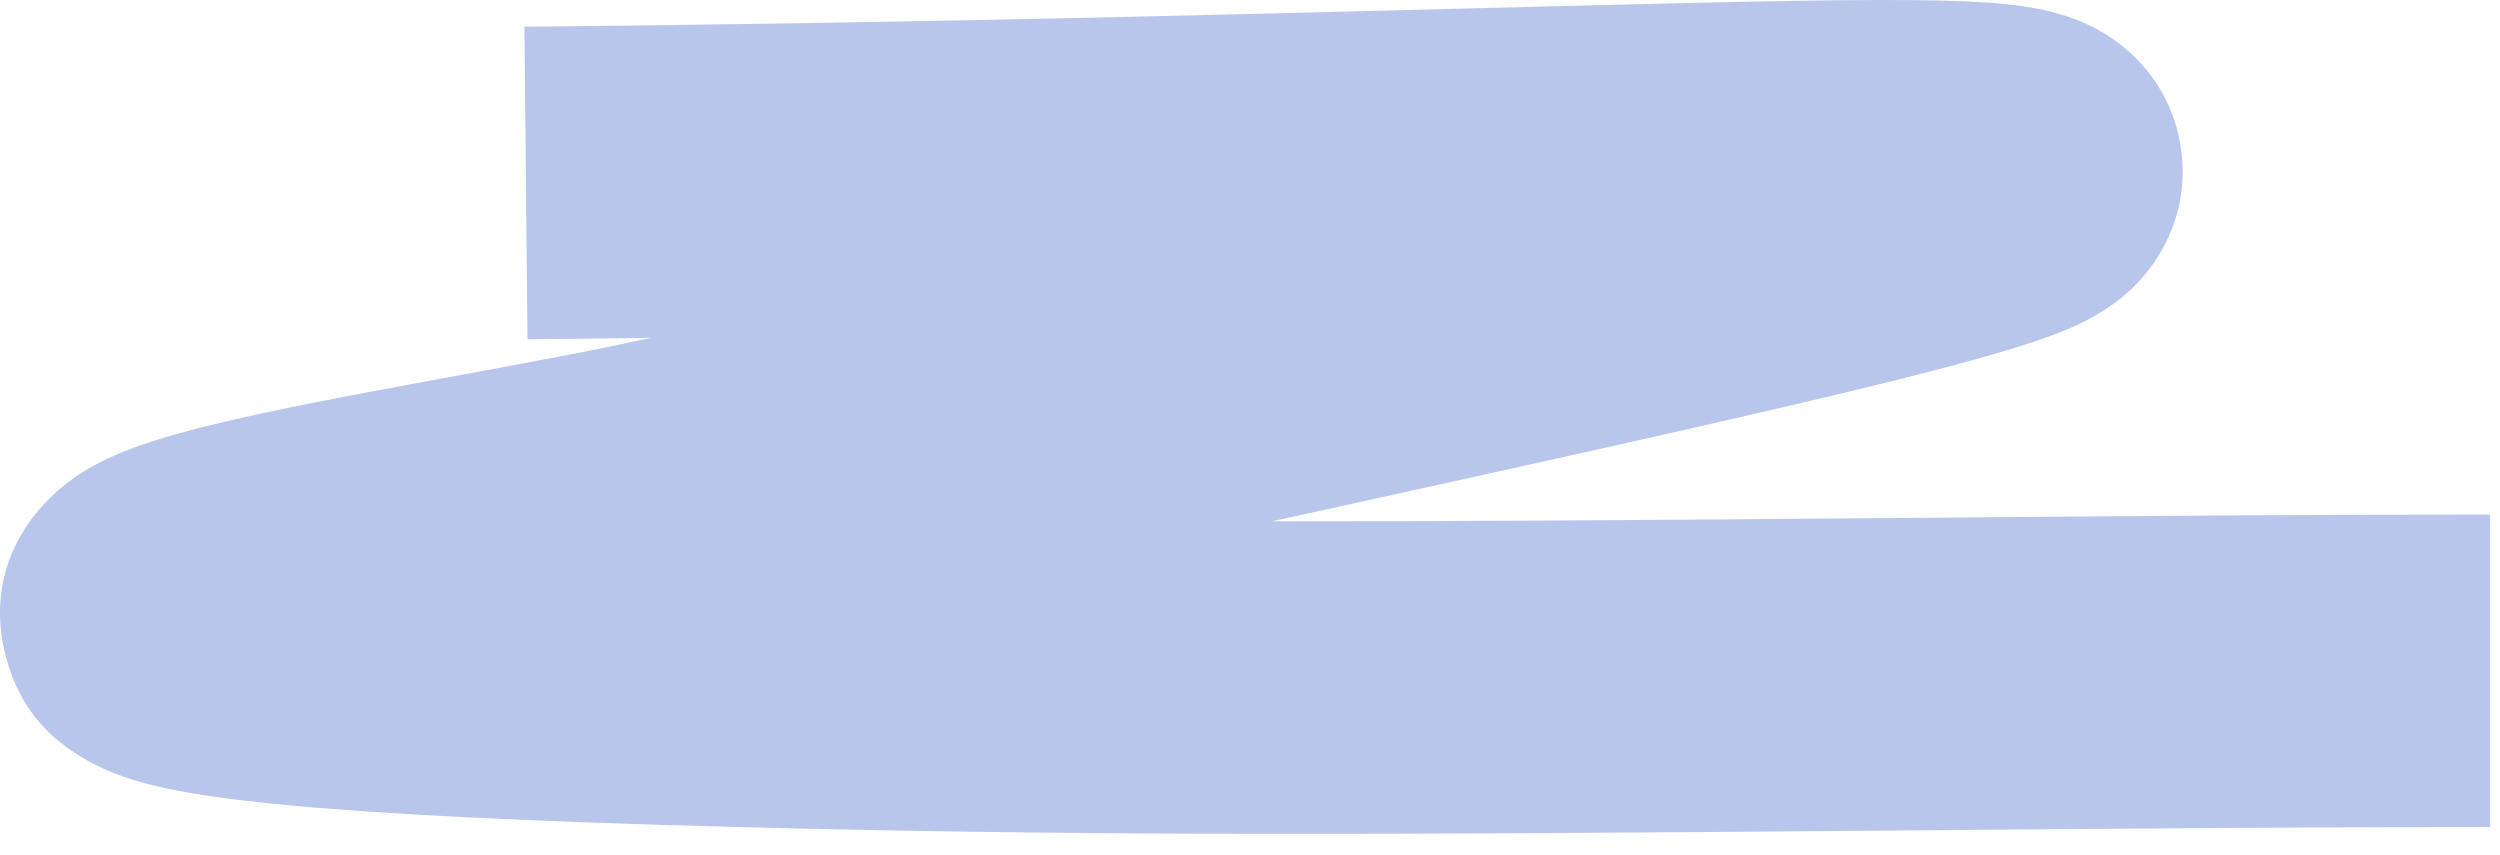
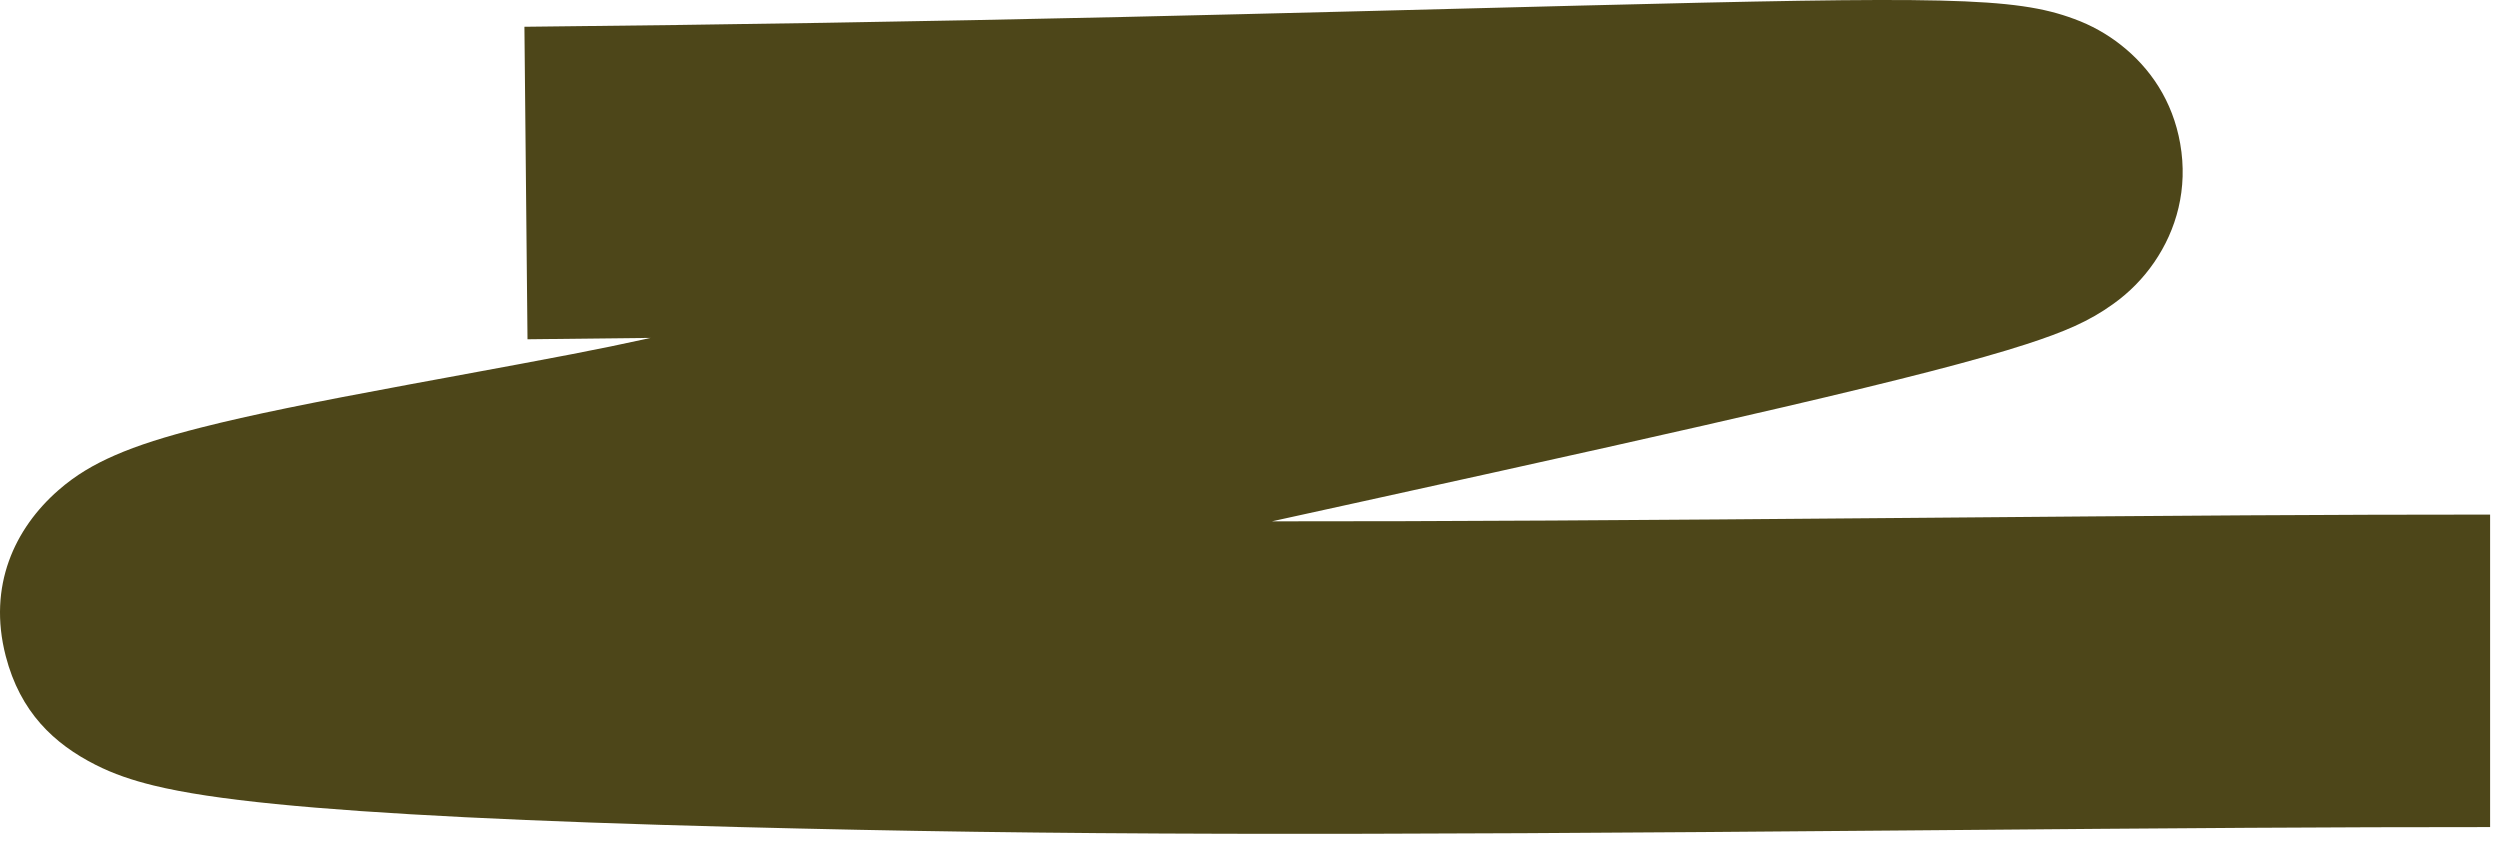
<svg xmlns="http://www.w3.org/2000/svg" width="120" height="41">
-   <path fill="hsla(224, 58%, 50%, 0.35)" d="M25.32 16.285l-.148-15a2253.8 2253.8 0 0028.712-.47C57.632.73 61.294.64 65.711.528 66.429.51 73.83.318 75.774.27c17.409-.435 20.923-.427 23.788.64a8.116 8.116 0 012.248 1.253c1.396 1.1 2.48 2.672 2.84 4.734.379 2.16-.176 4.133-1.25 5.696a8.012 8.012 0 01-1.954 1.989c-1.167.847-2.379 1.353-4.184 1.94-2.337.759-6.007 1.703-11.655 3.02-4.765 1.112-10.74 2.447-20.715 4.639l-3.84.843c8.067.006 17.61-.053 30.433-.163 14.01-.12 20.242-.161 28.04-.161v15c-7.741 0-13.944.04-27.91.16-28.064.241-40.554.241-56.203-.163-10.113-.26-17.387-.626-22.185-1.104-2.48-.247-4.386-.531-5.856-.89-1.022-.251-1.917-.552-2.779-.989-1.997-1.011-3.62-2.526-4.318-5.227-.872-3.372.438-6.122 2.518-7.947.846-.743 1.715-1.243 2.71-1.68 1.125-.493 2.461-.91 4.148-1.338 2.398-.61 5.286-1.194 10.036-2.075l1.802-.332c5.375-.99 7.286-1.355 9.44-1.83l.297-.066c-1.959.024-3.925.046-5.905.066z" />
+   <path fill="hsl(52, 50%, 20%)" d="M25.32 16.285l-.148-15a2253.8 2253.8 0 0028.712-.47C57.632.73 61.294.64 65.711.528 66.429.51 73.83.318 75.774.27c17.409-.435 20.923-.427 23.788.64a8.116 8.116 0 012.248 1.253c1.396 1.1 2.48 2.672 2.84 4.734.379 2.16-.176 4.133-1.25 5.696a8.012 8.012 0 01-1.954 1.989c-1.167.847-2.379 1.353-4.184 1.94-2.337.759-6.007 1.703-11.655 3.02-4.765 1.112-10.74 2.447-20.715 4.639l-3.84.843c8.067.006 17.61-.053 30.433-.163 14.01-.12 20.242-.161 28.04-.161v15c-7.741 0-13.944.04-27.91.16-28.064.241-40.554.241-56.203-.163-10.113-.26-17.387-.626-22.185-1.104-2.48-.247-4.386-.531-5.856-.89-1.022-.251-1.917-.552-2.779-.989-1.997-1.011-3.62-2.526-4.318-5.227-.872-3.372.438-6.122 2.518-7.947.846-.743 1.715-1.243 2.71-1.68 1.125-.493 2.461-.91 4.148-1.338 2.398-.61 5.286-1.194 10.036-2.075l1.802-.332c5.375-.99 7.286-1.355 9.44-1.83l.297-.066c-1.959.024-3.925.046-5.905.066z" />
</svg>
